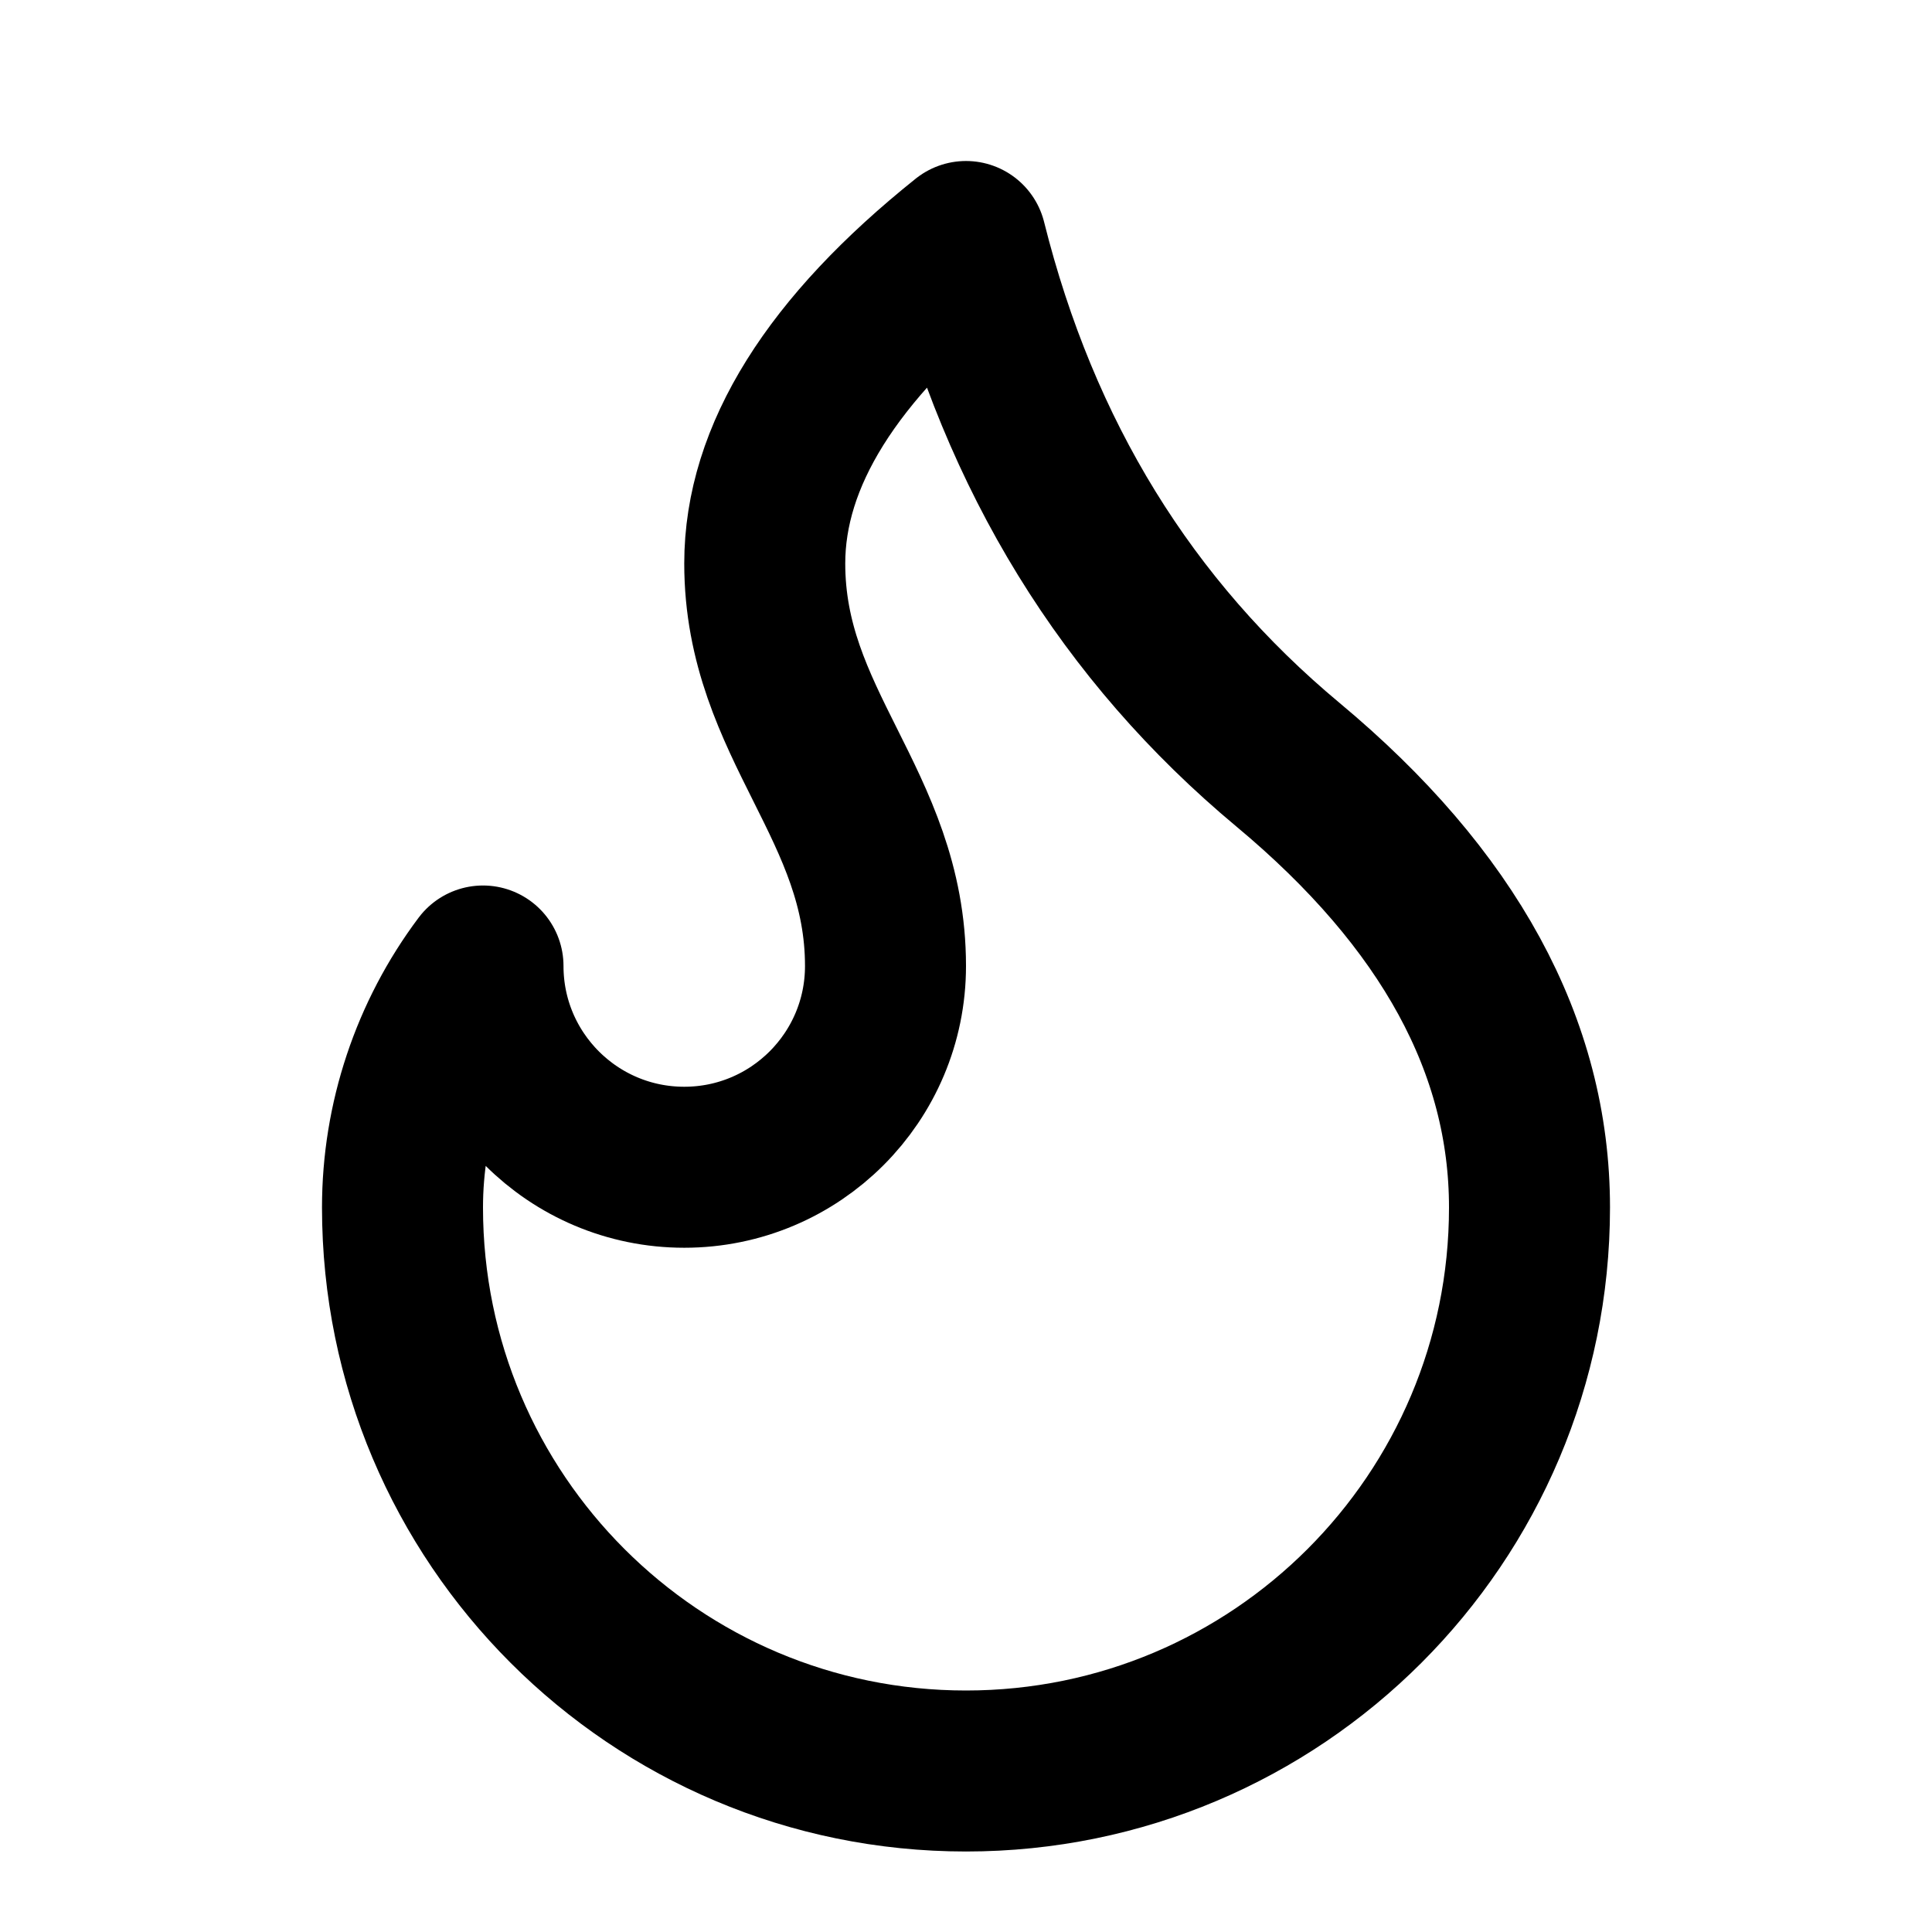
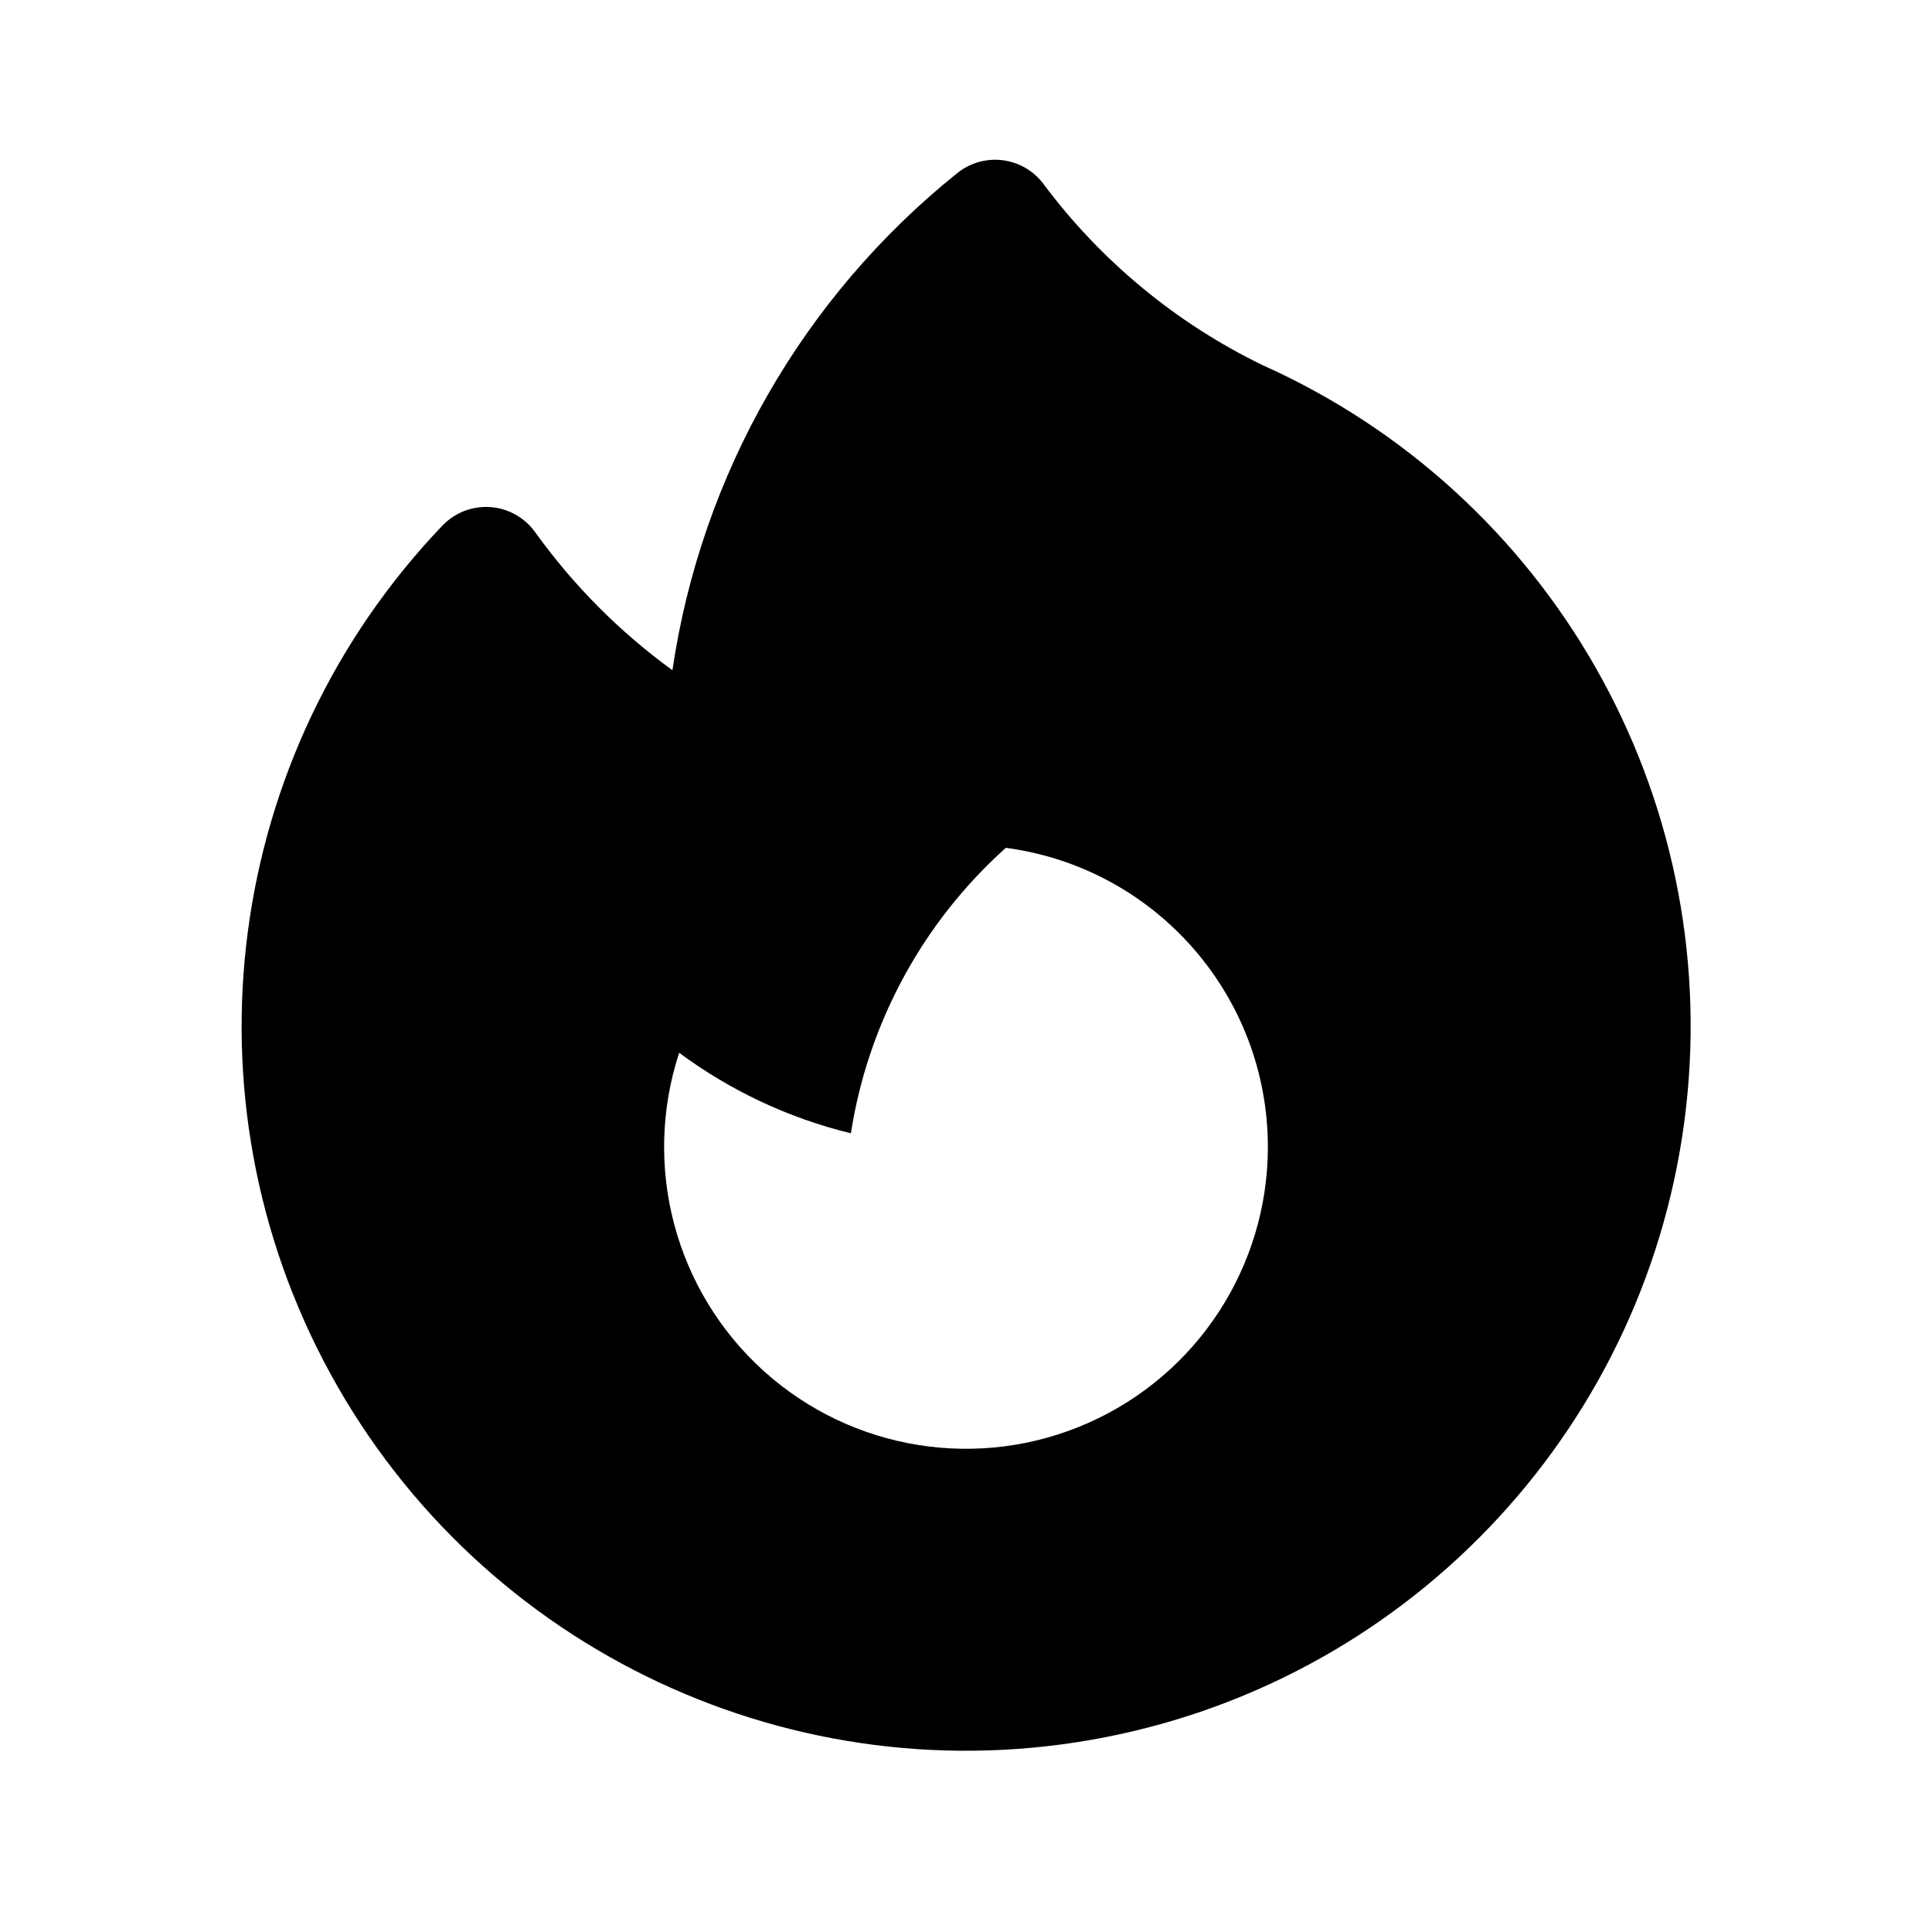
<svg xmlns="http://www.w3.org/2000/svg" width="1em" height="1em" viewBox="0 0 24 24">
-   <path fill="none" stroke="currentColor" stroke-linecap="round" stroke-linejoin="round" stroke-width="2" d="M12 3q1 4 4 6.5t3 5.5a1 1 0 0 1-14 0a5 5 0 0 1 1-3a1 1 0 0 0 5 0c0-2-1.5-3-1.5-5q0-2 2.5-4" />
+   <path fill="currentColor" fill-rule="evenodd" d="M12.963 2.286a.75.75 0 0 0-1.071-.136a9.74 9.74 0 0 0-3.539 6.176a7.6 7.6 0 0 1-1.705-1.715a.75.75 0 0 0-1.152-.082A9 9 0 1 0 15.68 4.534a7.46 7.46 0 0 1-2.717-2.248M15.75 14.25a3.75 3.75 0 1 1-7.313-1.172c.628.465 1.35.81 2.133 1a6 6 0 0 1 1.925-3.546a3.75 3.75 0 0 1 3.255 3.718" clip-rule="evenodd" />
</svg>
